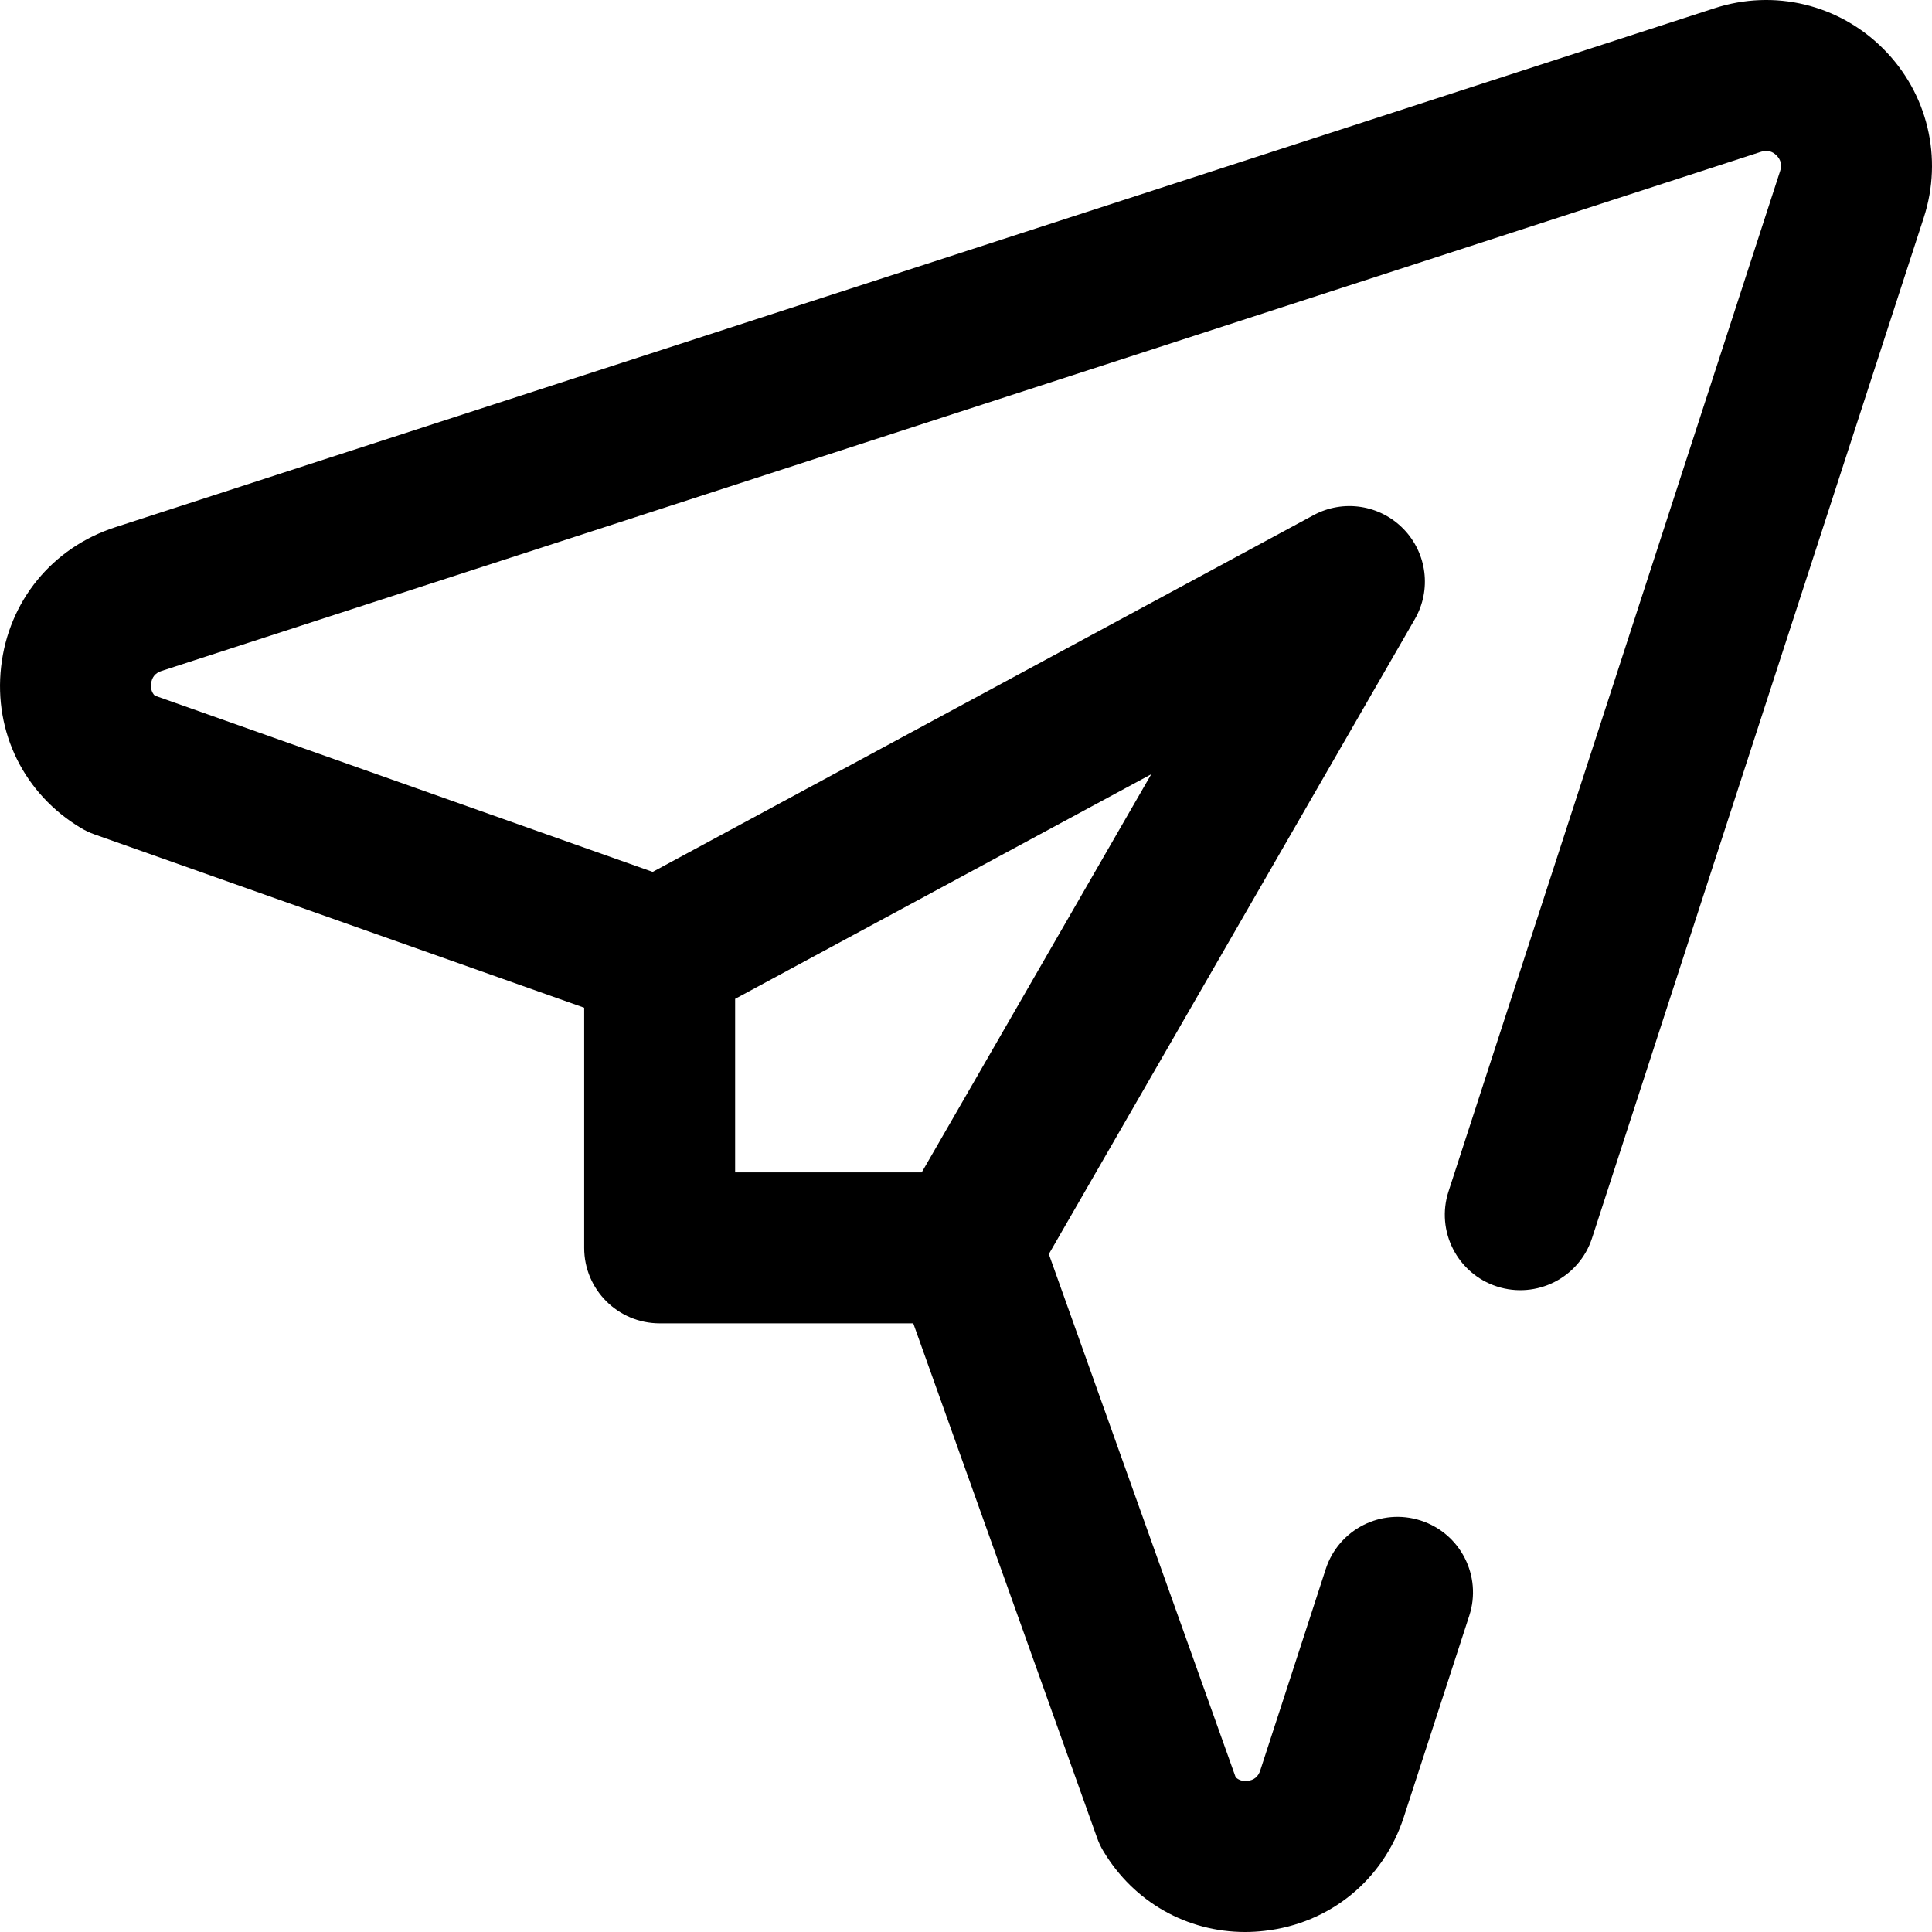
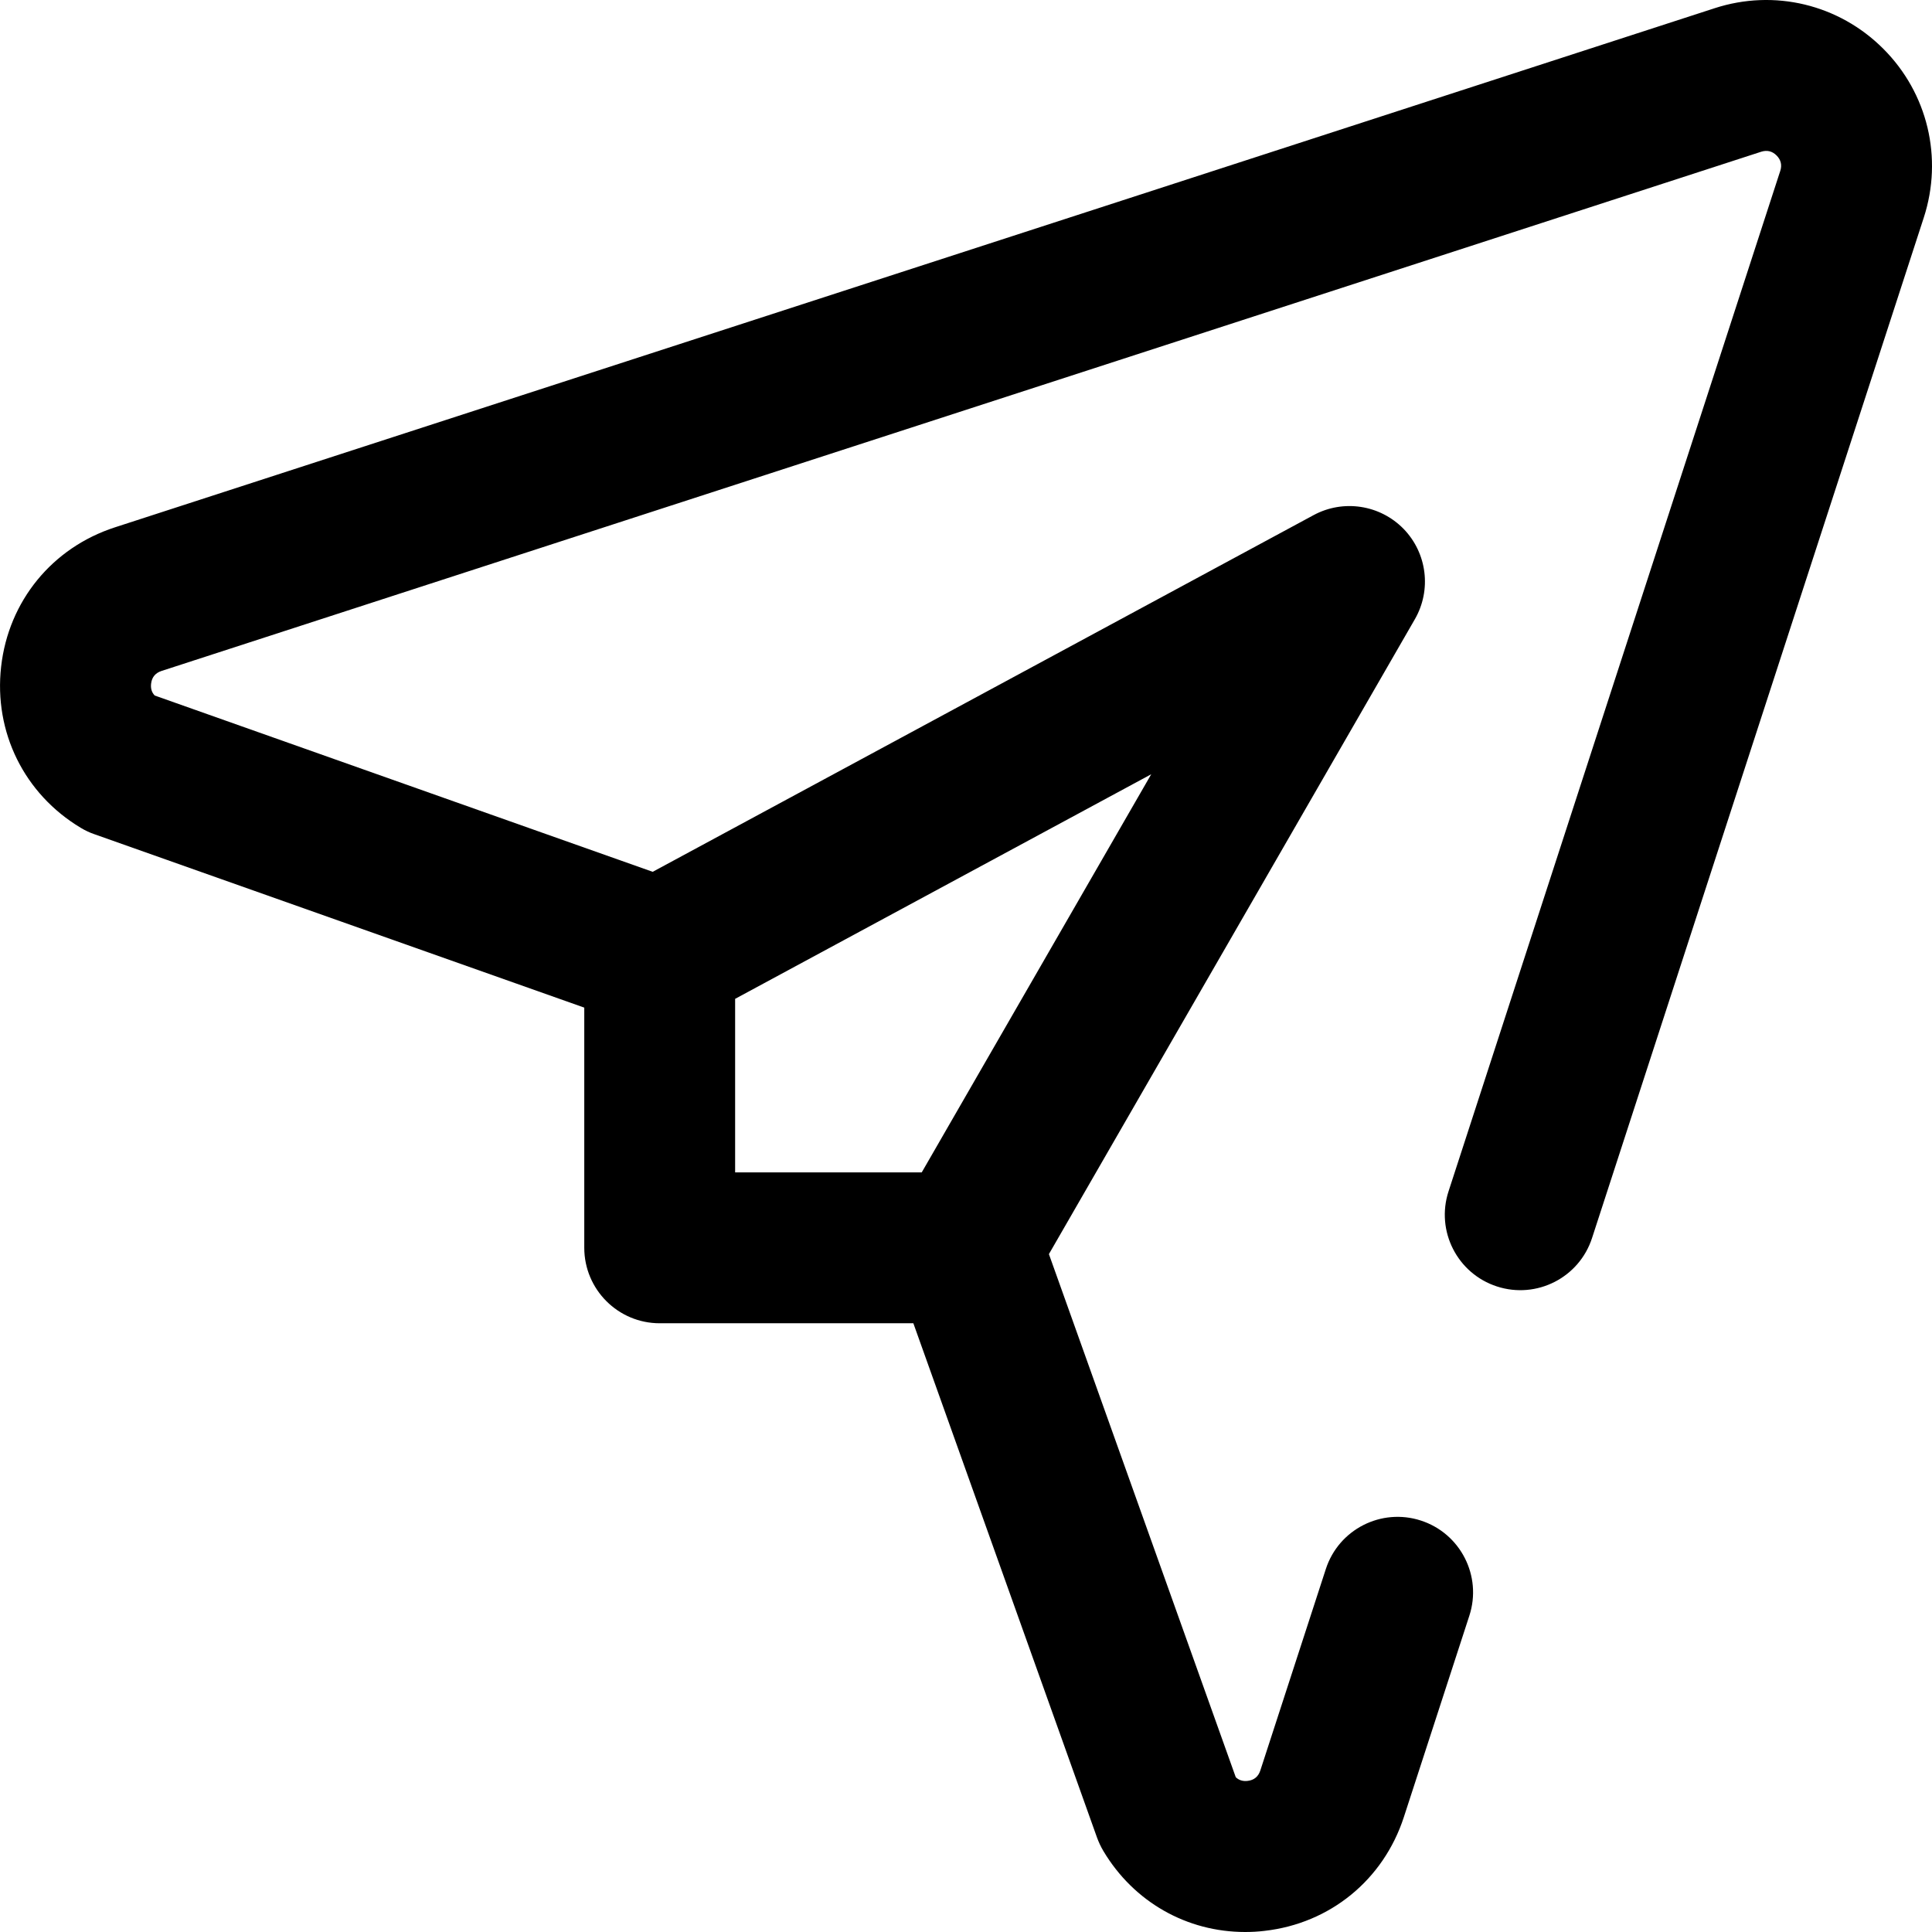
- <svg xmlns="http://www.w3.org/2000/svg" width="24" height="24" viewBox="0 0 24 24" fill="none">
-   <path d="M23.395 0.606C22.844 0.054 22.041 -0.139 21.299 0.102L1.427 6.551C0.648 6.805 0.106 7.468 0.014 8.282C-0.079 9.096 0.301 9.864 1.004 10.285C1.057 10.317 1.114 10.344 1.173 10.365L7.257 12.518V15.502C7.257 16.02 7.677 16.439 8.195 16.439H11.345L13.628 22.829C13.648 22.887 13.674 22.942 13.706 22.995C14.085 23.629 14.745 24 15.468 24C15.547 24 15.627 23.995 15.707 23.986C16.522 23.895 17.185 23.353 17.438 22.574L18.252 20.07C18.412 19.578 18.143 19.049 17.65 18.889C17.158 18.729 16.629 18.998 16.469 19.491L15.655 21.994C15.63 22.071 15.577 22.114 15.497 22.123C15.438 22.13 15.389 22.114 15.35 22.078L13.029 15.579L17.575 7.692C17.785 7.329 17.727 6.871 17.435 6.571C17.143 6.27 16.687 6.2 16.318 6.399L8.108 10.831L1.922 8.641C1.885 8.602 1.87 8.553 1.877 8.493C1.886 8.413 1.929 8.36 2.006 8.335L21.878 1.885C21.951 1.862 22.015 1.877 22.069 1.931C22.123 1.986 22.138 2.05 22.114 2.123L17.994 14.8C17.834 15.292 18.103 15.821 18.595 15.981C19.088 16.141 19.617 15.872 19.777 15.38L23.898 2.703C24.139 1.961 23.946 1.157 23.395 0.606ZM11.45 14.564H9.132V12.408L14.301 9.618L11.45 14.564Z" fill="black" />
+ <svg xmlns="http://www.w3.org/2000/svg" version="1.1" id="Слой_1" x="0px" y="0px" viewBox="0 0 24 24" style="enable-background:new 0 0 24 24;" xml:space="preserve">
+   <path d="M23.395,0.606c-0.551-0.552-1.354-0.745-2.095-0.504L1.427,6.551c-0.779,0.253-1.321,0.916-1.413,1.73  c-0.092,0.814,0.287,1.582,0.99,2.003c0.053,0.032,0.11,0.059,0.169,0.079l6.085,2.154v2.983c0,0.518,0.42,0.938,0.937,0.938h3.151  l2.282,6.39c0.021,0.057,0.047,0.113,0.078,0.165C14.085,23.629,14.745,24,15.468,24c0.079,0,0.159-0.004,0.24-0.014  c0.814-0.092,1.477-0.633,1.731-1.413l0.814-2.503c0.16-0.492-0.11-1.021-0.602-1.181c-0.492-0.16-1.021,0.109-1.181,0.602  l-0.814,2.503c-0.025,0.076-0.078,0.12-0.158,0.129c-0.059,0.007-0.109-0.009-0.147-0.046l-2.321-6.498l4.546-7.887  c0.209-0.363,0.152-0.821-0.14-1.122C17.143,6.27,16.687,6.2,16.318,6.399l-8.21,4.431l-6.186-2.19  C1.885,8.602,1.87,8.553,1.877,8.493c0.009-0.08,0.053-0.133,0.129-0.158l19.872-6.45c0.073-0.023,0.137-0.008,0.191,0.046  c0.054,0.054,0.07,0.119,0.046,0.192L17.994,14.8c-0.16,0.492,0.109,1.021,0.602,1.181c0.492,0.16,1.021-0.109,1.181-0.602  l4.121-12.676C24.139,1.961,23.946,1.157,23.395,0.606z M11.45,14.564H9.132v-2.156l5.169-2.79L11.45,14.564z" />
</svg>
